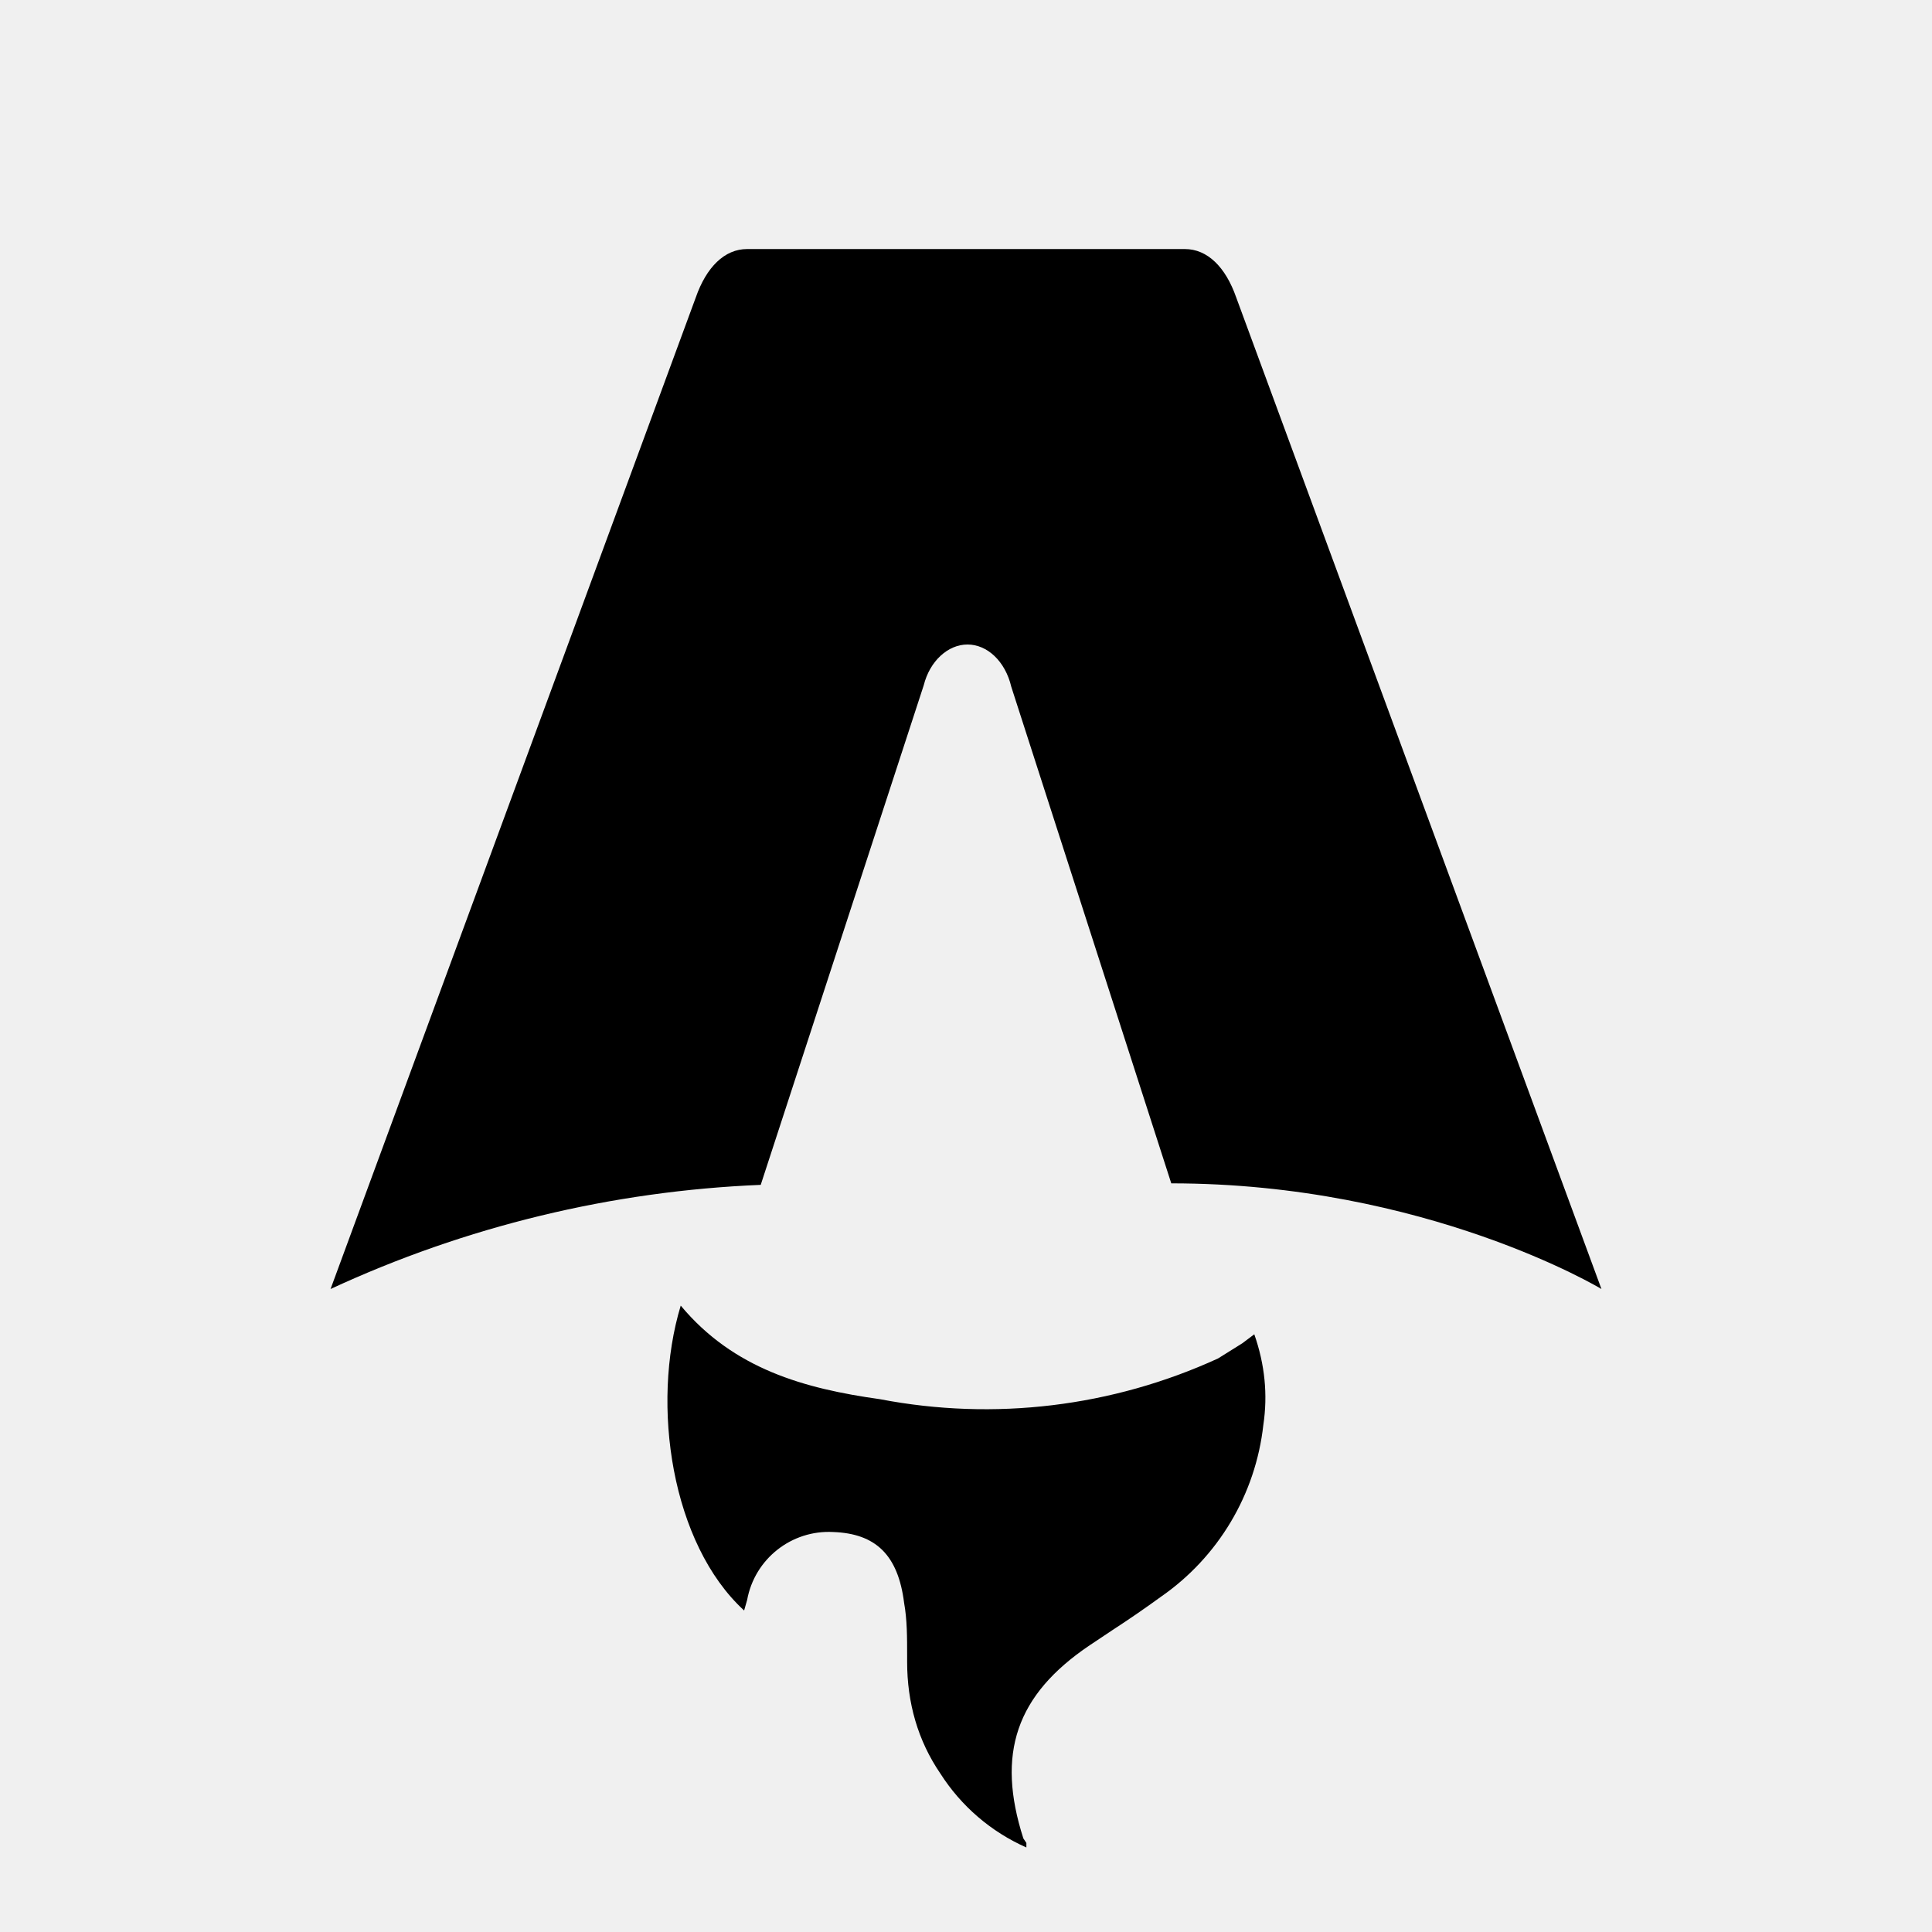
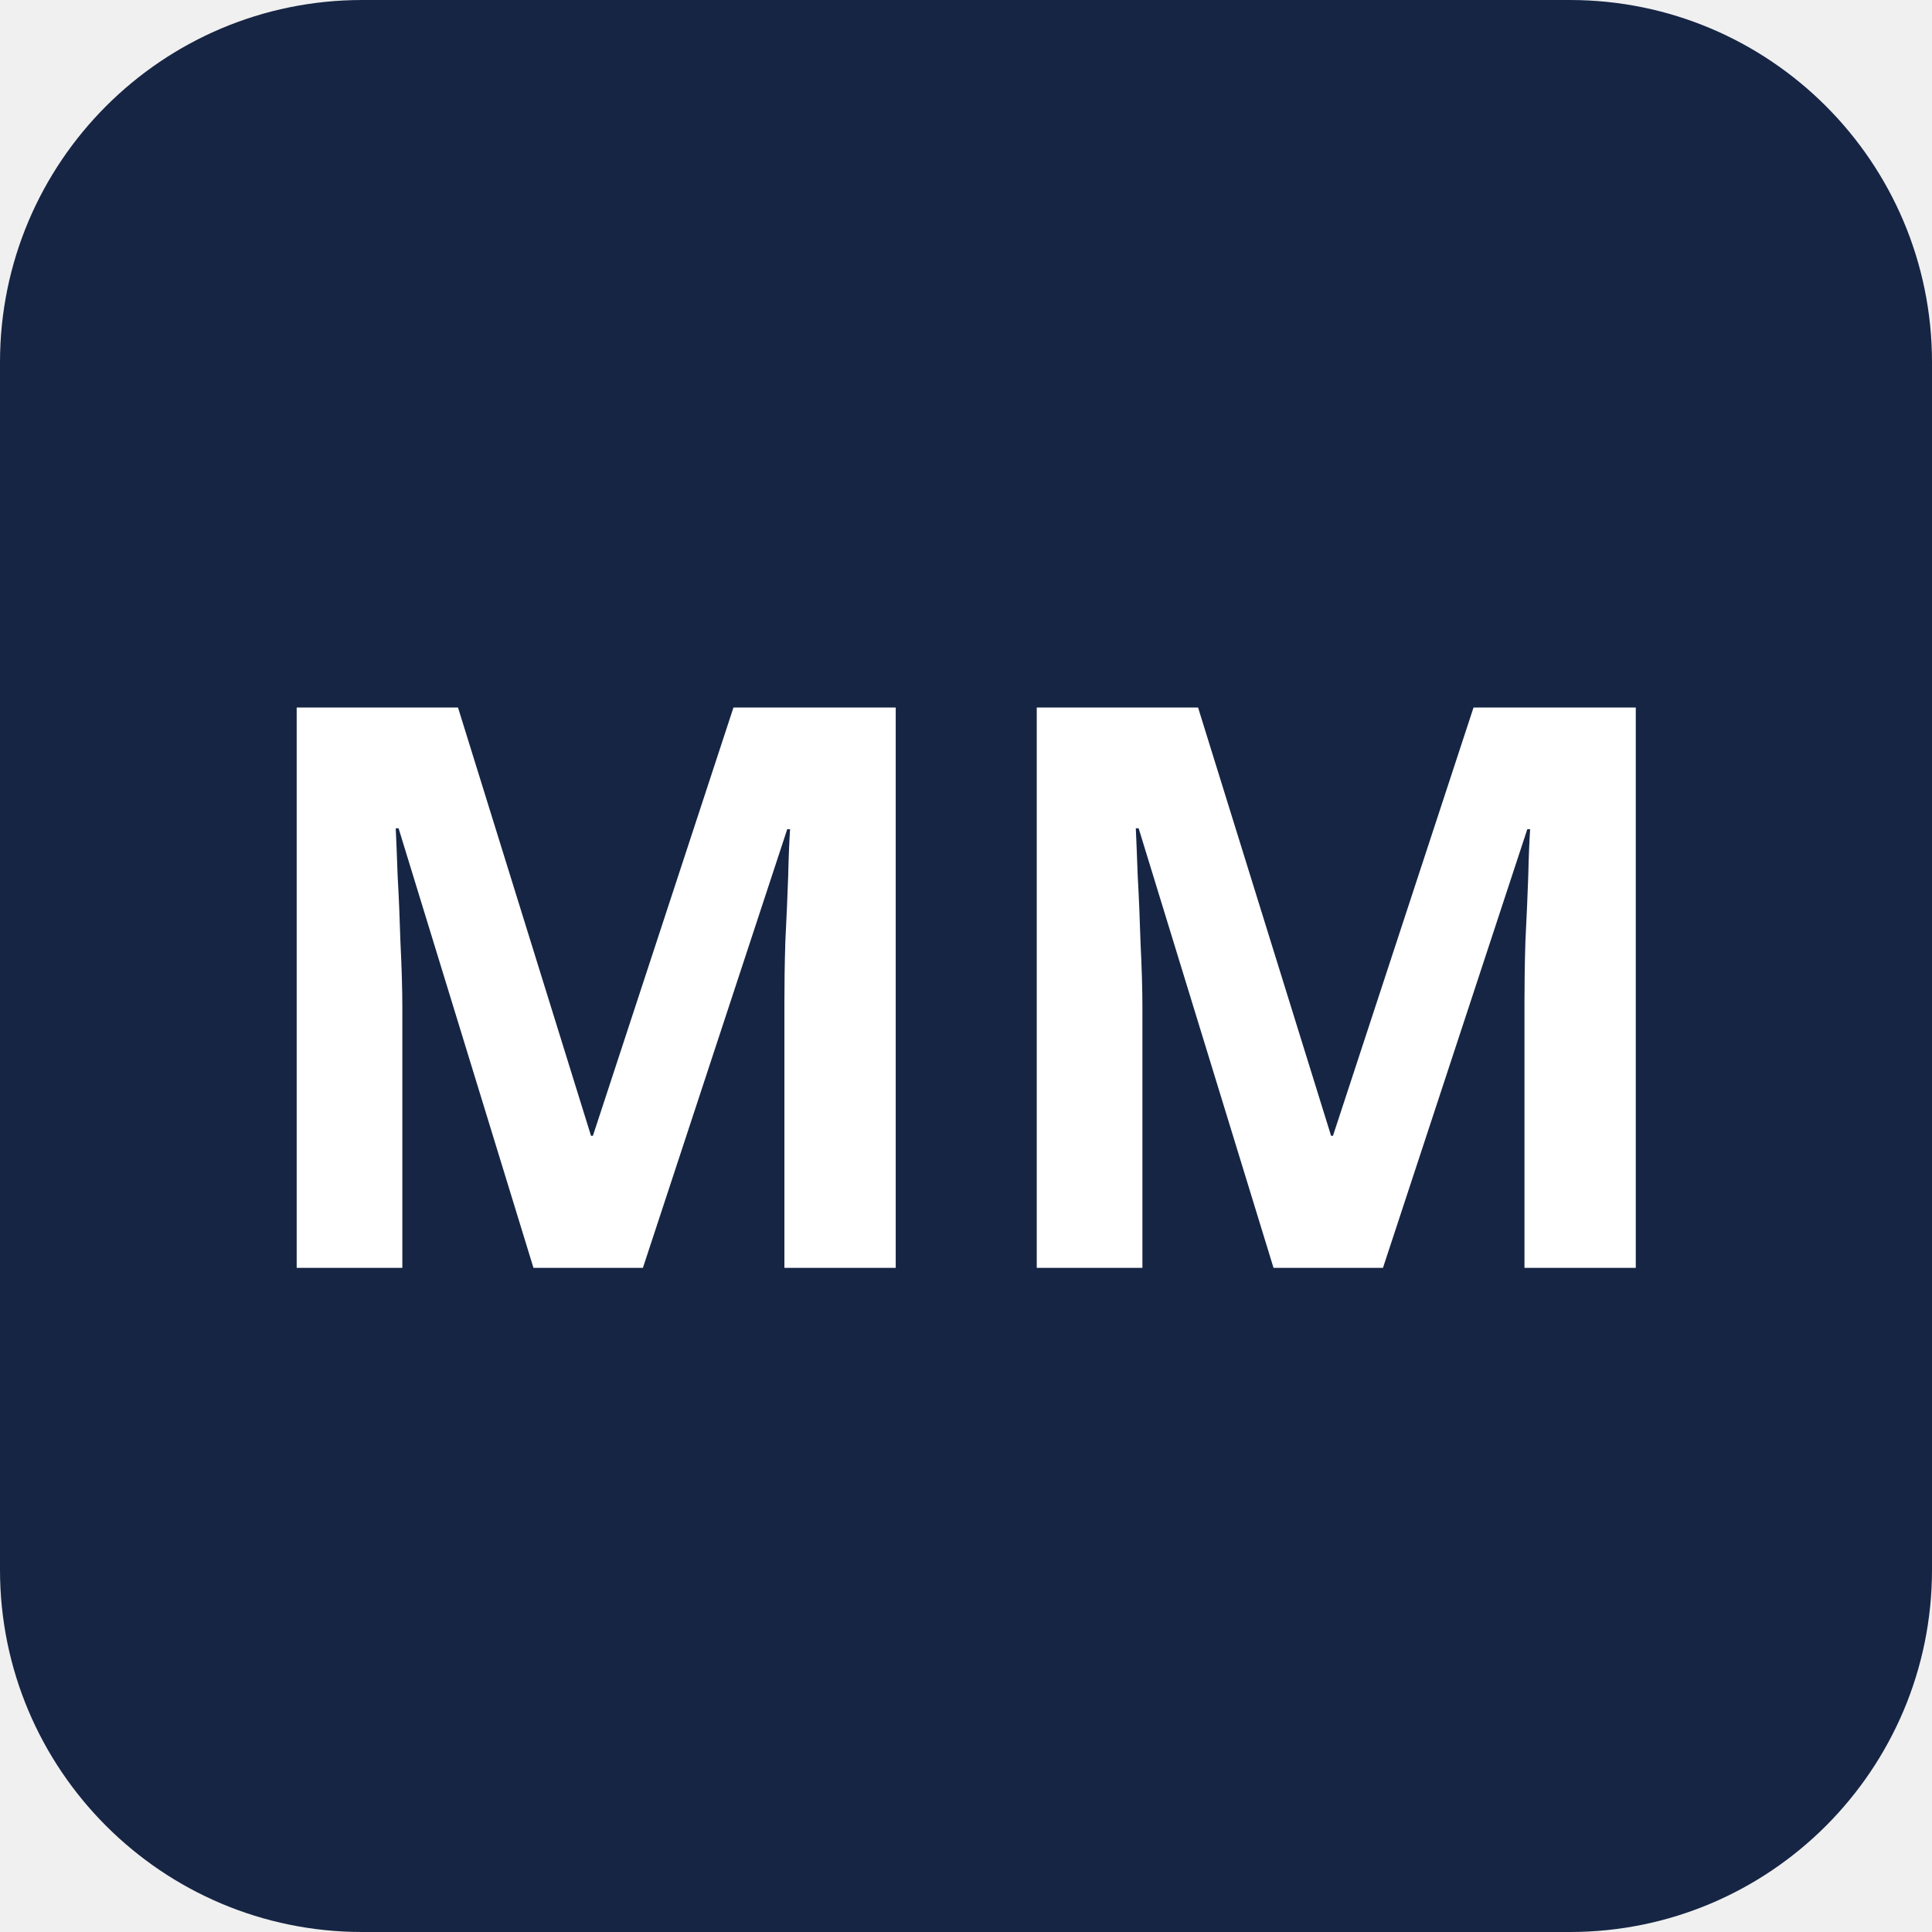
- <svg xmlns="http://www.w3.org/2000/svg" fill="none" viewBox="0 0 128 128">
-   <path d="M50.4 78.5a75.1 75.1 0 0 0-28.5 6.9l24.2-65.7c.7-2 1.9-3.2 3.4-3.2h29c1.5 0 2.7 1.2 3.4 3.2l24.2 65.7s-11.6-7-28.5-7L67 45.5c-.4-1.7-1.6-2.8-2.9-2.8-1.3 0-2.5 1.1-2.9 2.7L50.4 78.5Zm-1.1 28.2Zm-4.2-20.2c-2 6.6-.6 15.8 4.2 20.2a17.5 17.5 0 0 1 .2-.7 5.5 5.5 0 0 1 5.7-4.5c2.8.1 4.3 1.5 4.7 4.7.2 1.1.2 2.3.2 3.5v.4c0 2.7.7 5.2 2.2 7.4a13 13 0 0 0 5.7 4.9v-.3l-.2-.3c-1.8-5.6-.5-9.5 4.4-12.8l1.5-1a73 73 0 0 0 3.2-2.2 16 16 0 0 0 6.8-11.4c.3-2 .1-4-.6-6l-.8.6-1.6 1a37 37 0 0 1-22.4 2.7c-5-.7-9.7-2-13.2-6.2Z" />
-   <style>
-         path { fill: #000; }
-         @media (prefers-color-scheme: dark) {
-             path { fill: #FFF; }
-         }
-     </style>
+ <svg xmlns="http://www.w3.org/2000/svg" viewBox="0 0 32 32" fill="none">
+   <rect width="32" height="32" rx="6" fill="#162544" />
+   <text x="16" y="21" text-anchor="middle" font-family="system-ui, sans-serif" font-weight="700" font-size="13" fill="#fff">MM</text>
</svg>
